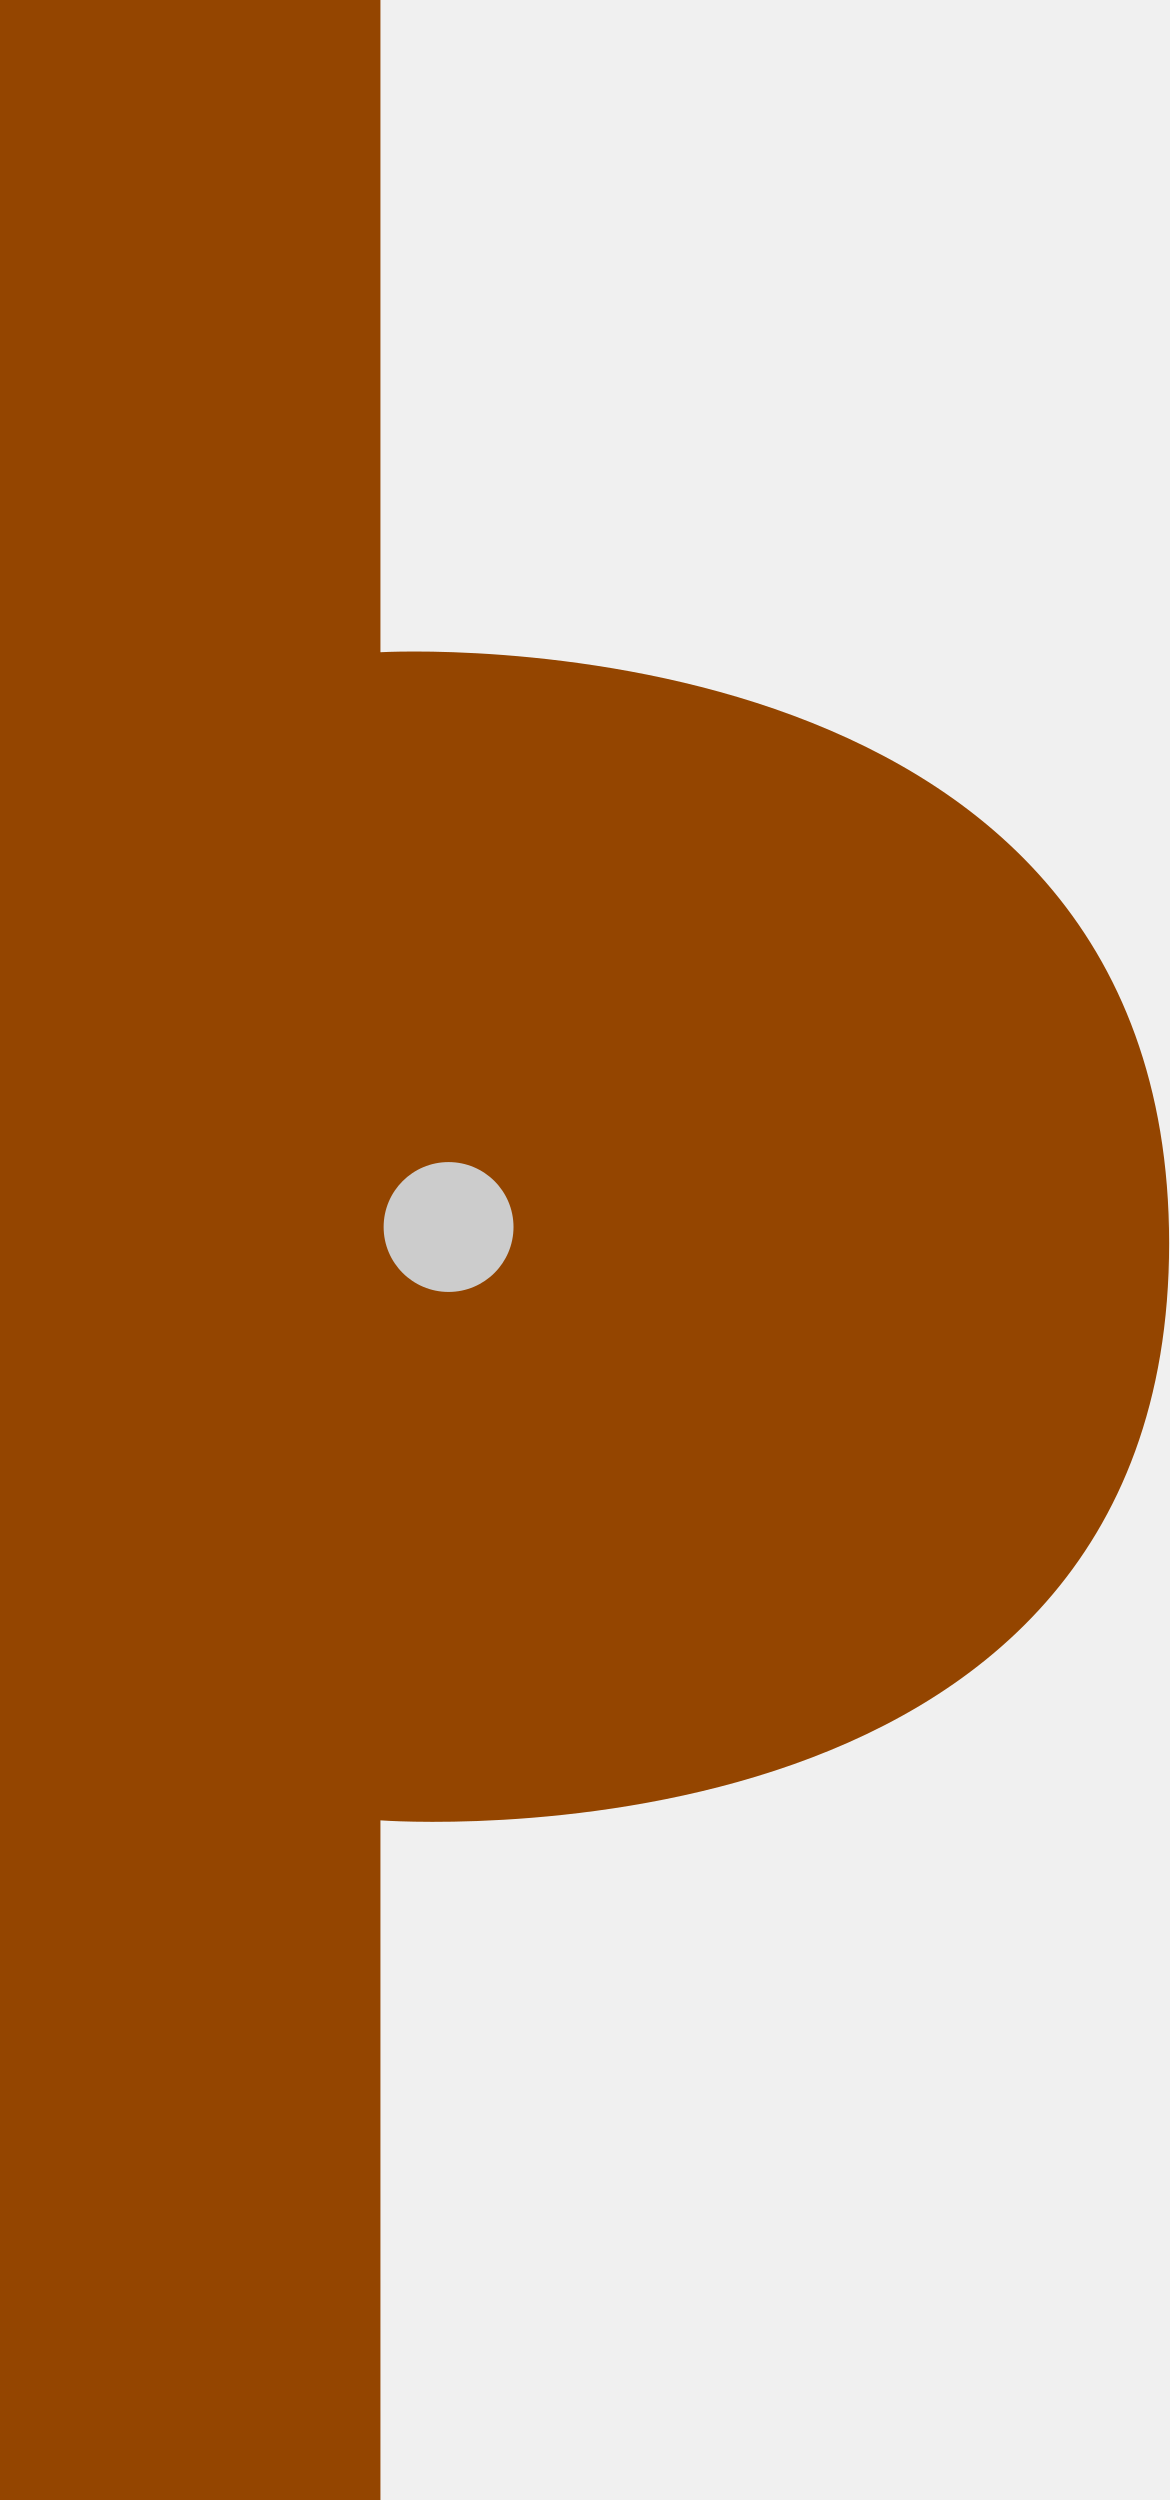
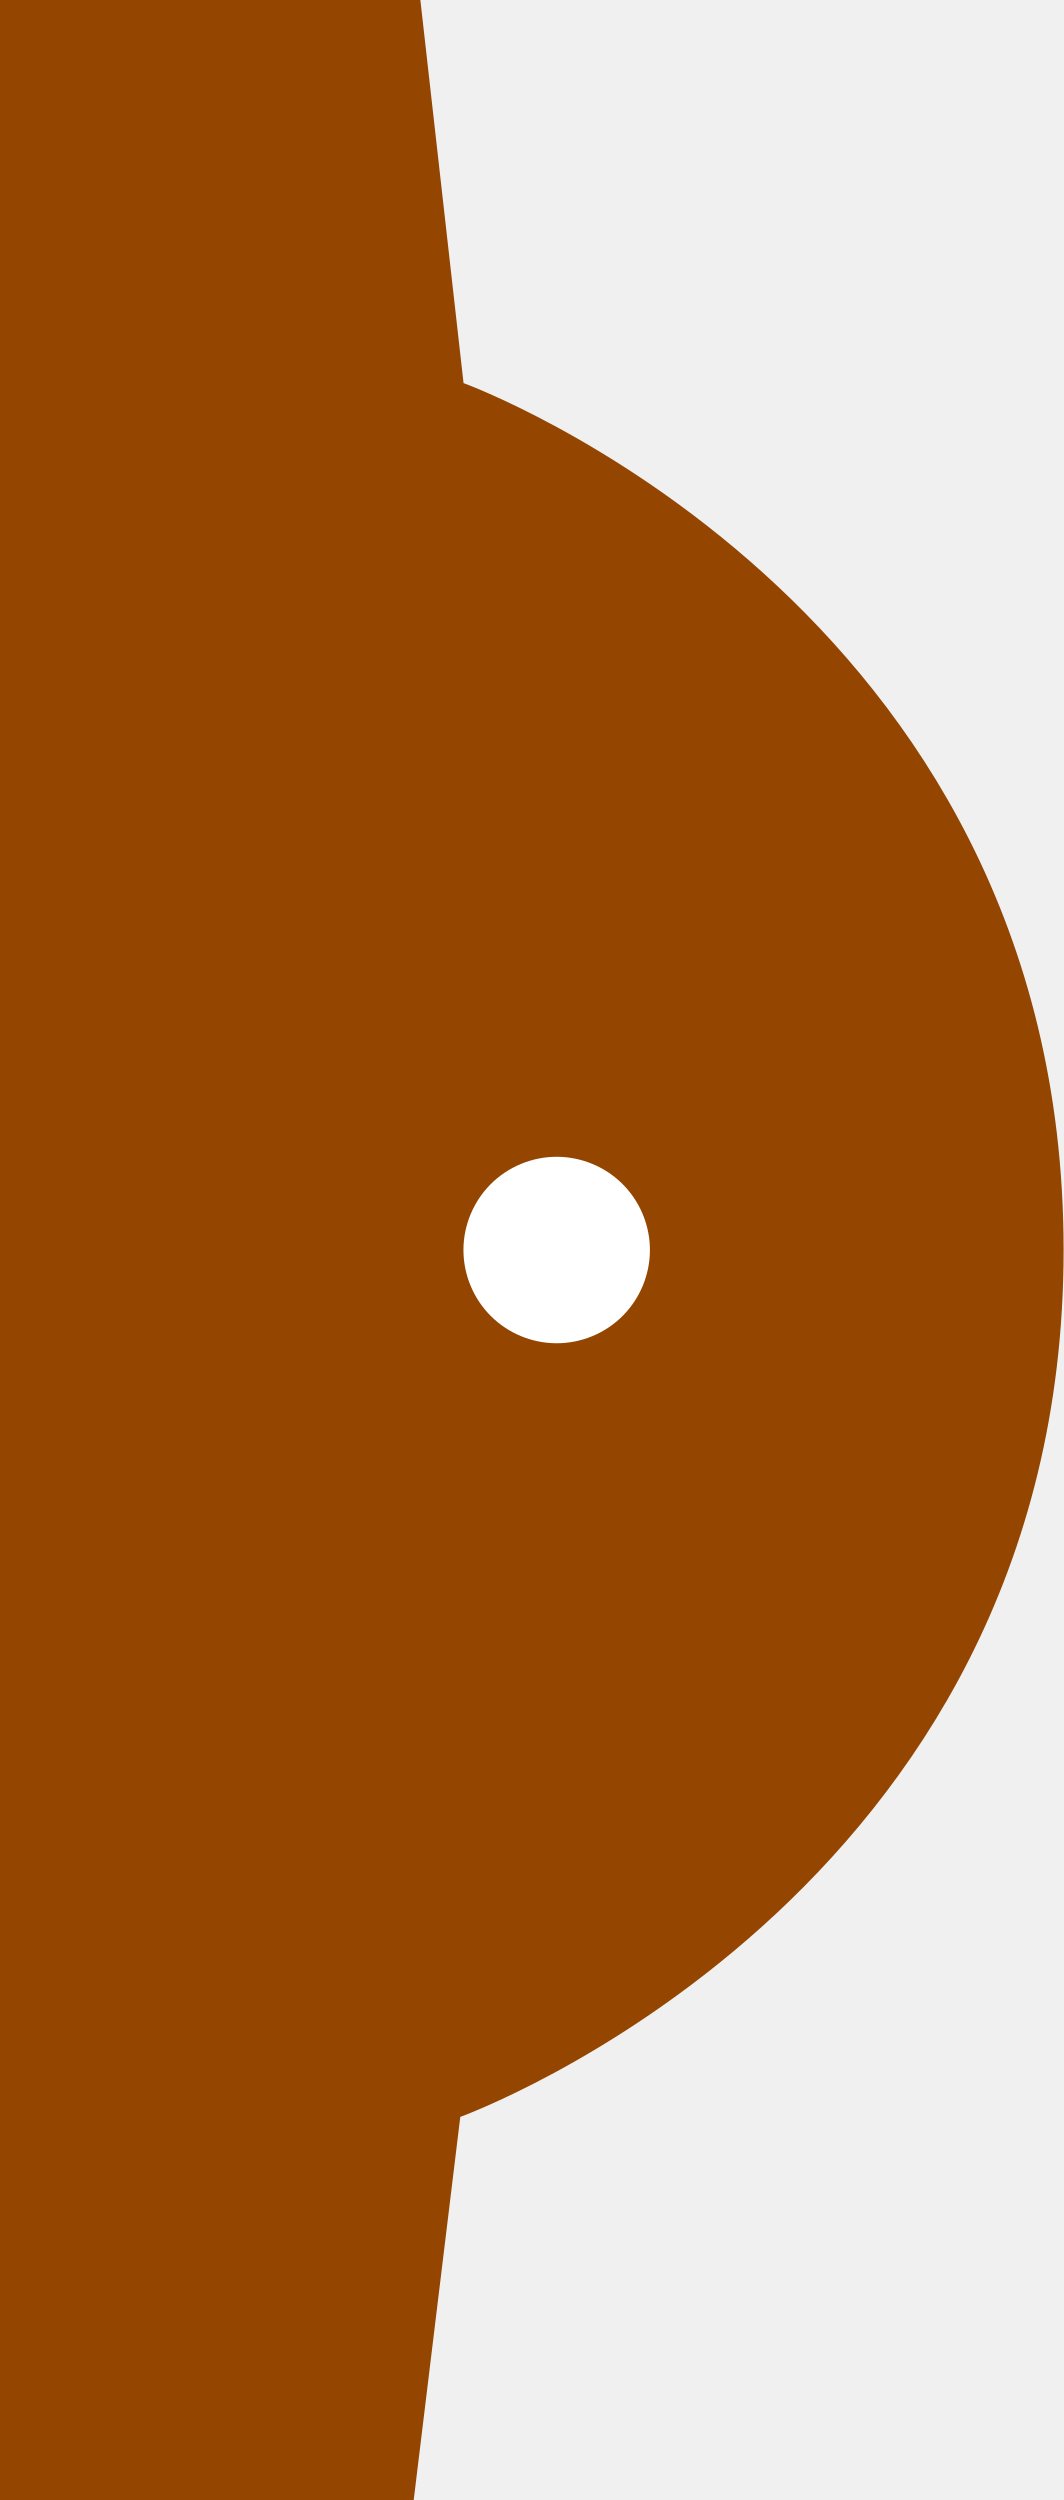
- <svg xmlns="http://www.w3.org/2000/svg" id="Layer_1" data-name="Layer 1" viewBox="0 0 175.72 375.75">
+ <svg xmlns="http://www.w3.org/2000/svg" id="Layer_1" data-name="Layer 1" viewBox="0 0 159.86 375.75">
  <defs>
    <style>
      .cls-1 {
        fill: #944500;
      }

      .cls-2 {
-         fill: #ccc;
+         fill: #fff;
      }
    </style>
  </defs>
-   <path class="cls-1" d="M0,375.75h57.18s0-102.15,0-102.15c0,0,118.54,9,118.54-86.72,0-95.72-118.54-88.85-118.54-88.85V0S0,0,0,0" />
-   <circle class="cls-2" cx="67.42" cy="184.42" r="9.76" />
+   <path class="cls-1" d="M69.67,57.58L63.18,0H0v375.75s62.18,0,62.18,0l7-57.58s90.68-32.81,90.68-130.3S69.67,57.58,69.67,57.58ZM83.67,200.74c-7.1,0-12.86-5.76-12.86-12.86s5.76-12.86,12.86-12.86,12.86,5.76,12.86,12.86-5.76,12.86-12.86,12.86Z" />
+   <circle class="cls-2" cx="83.67" cy="187.88" r="14.01" transform="translate(-65.53 46.32) rotate(-22.5)" />
</svg>
